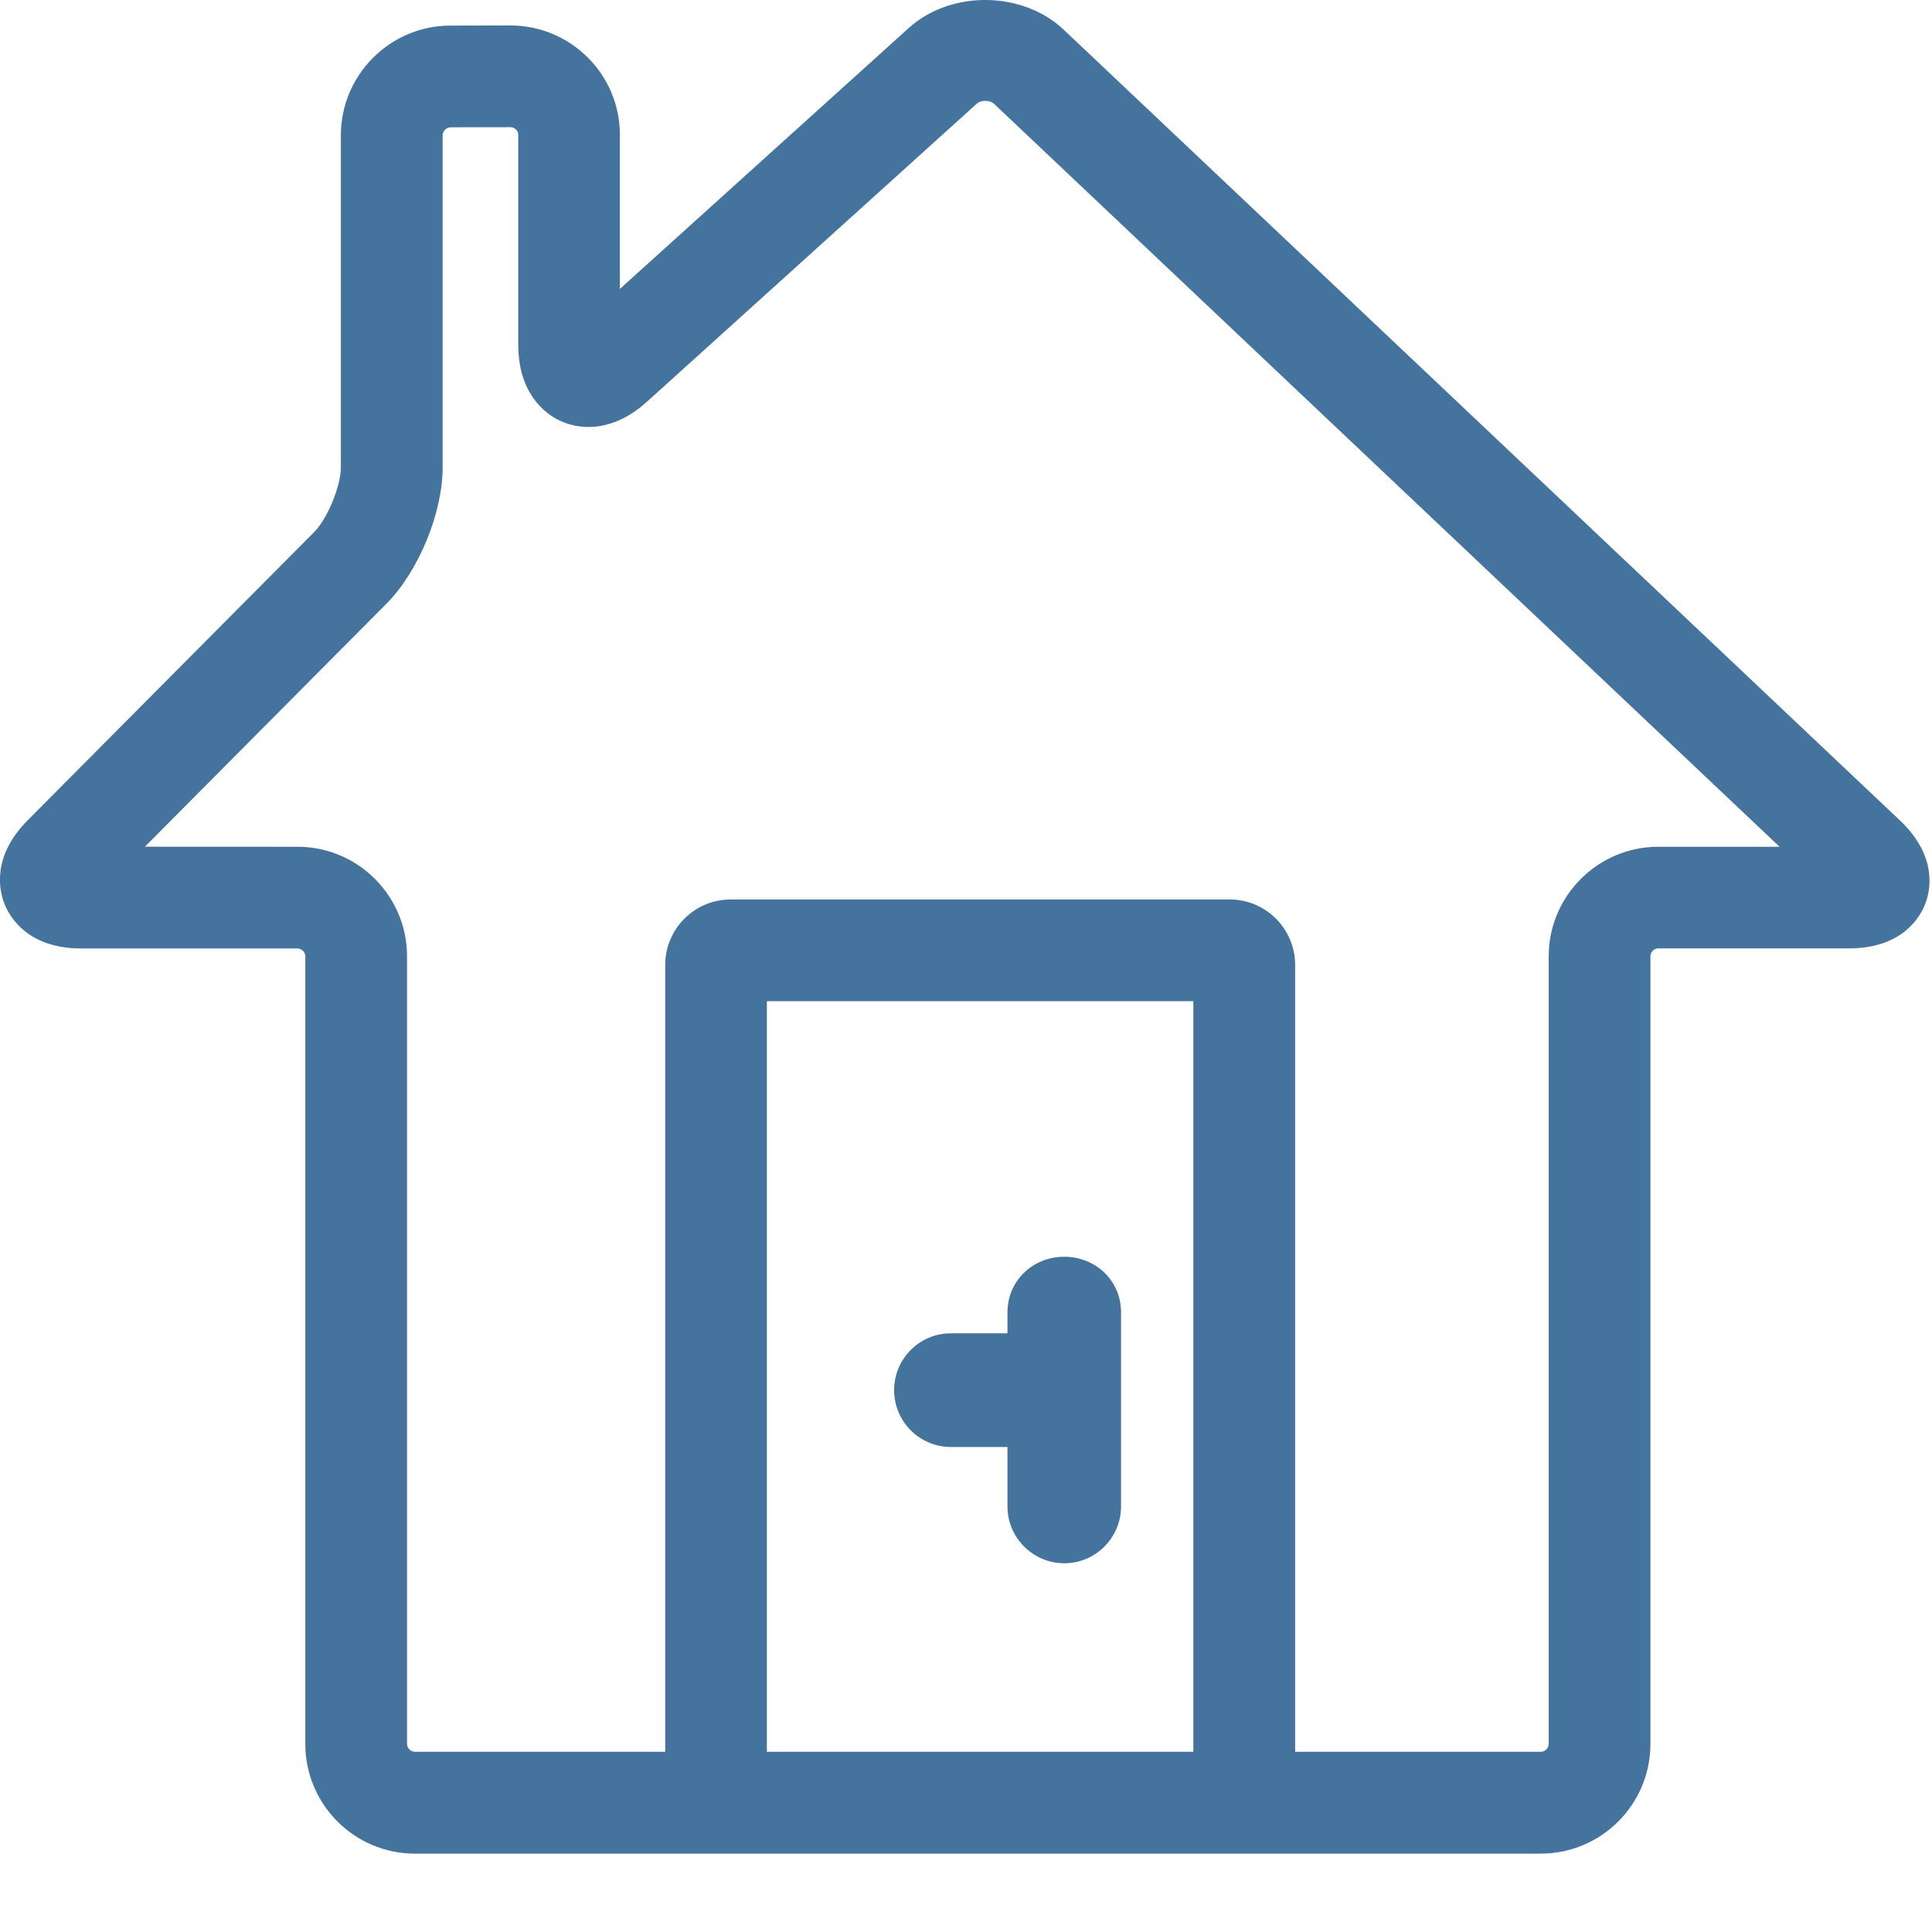
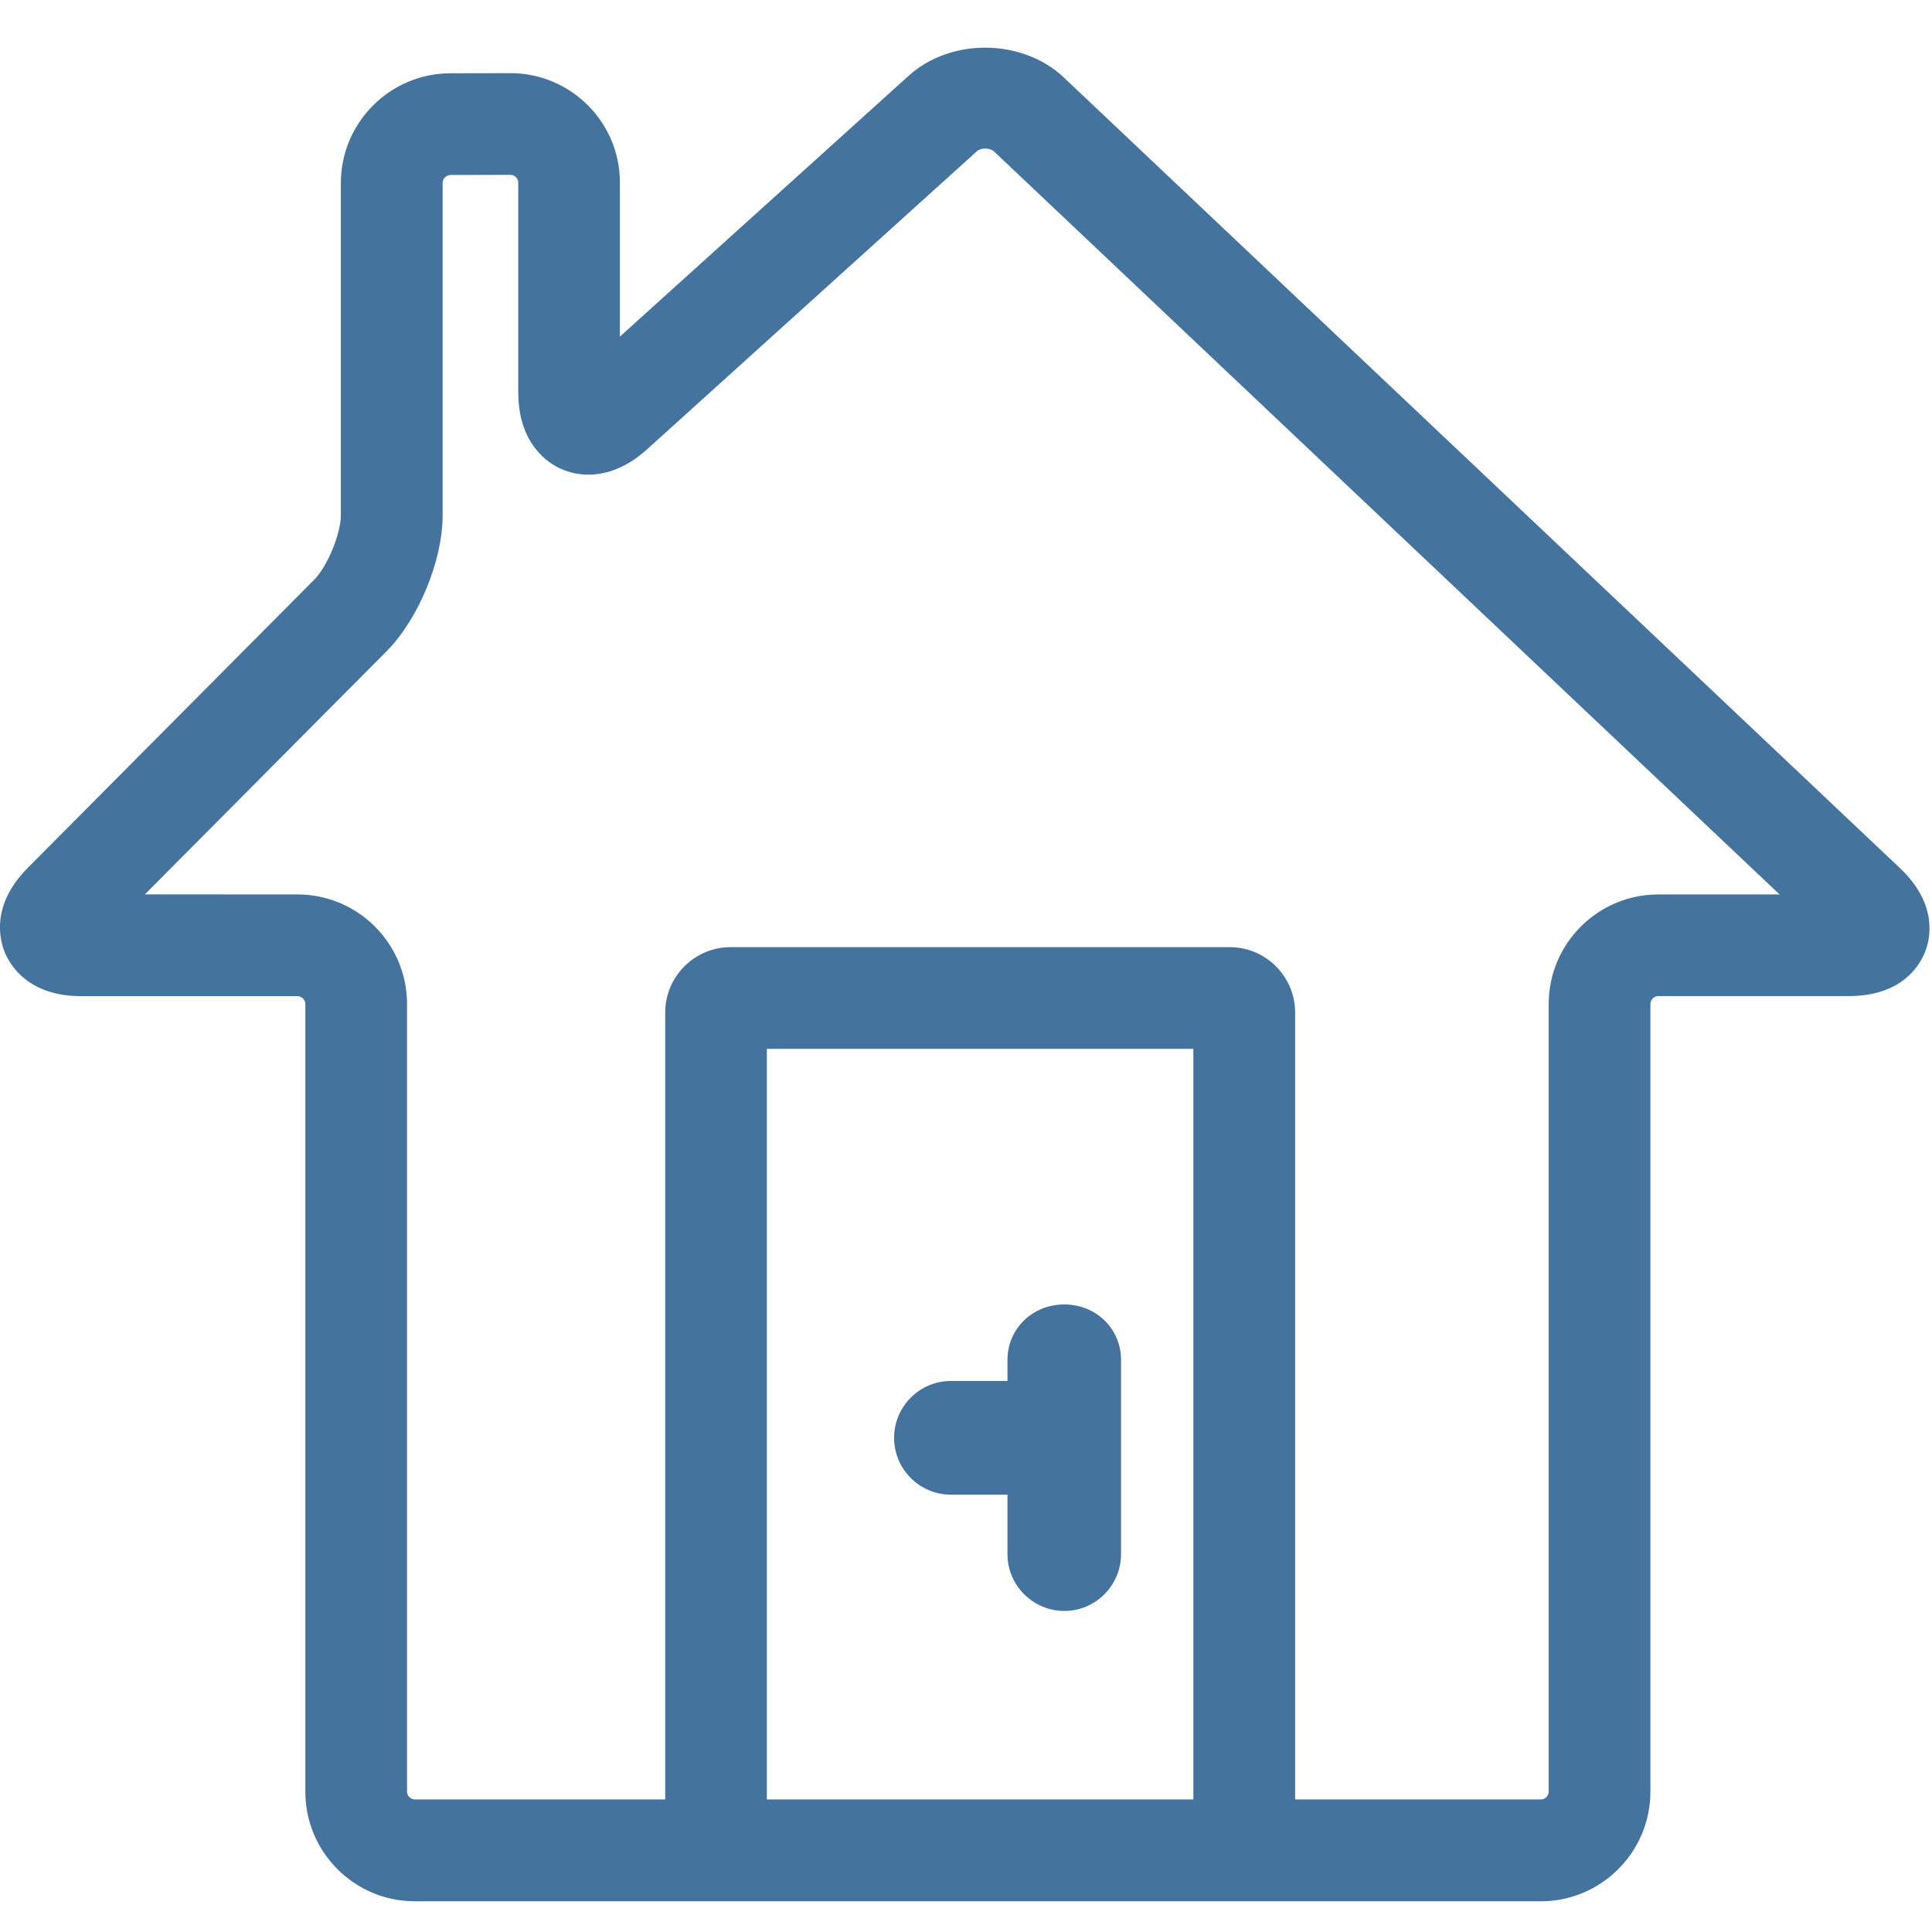
- <svg xmlns="http://www.w3.org/2000/svg" id="feller-1624" x="0px" y="0px" width="28px" height="28px" xml:space="preserve">
+ <svg xmlns="http://www.w3.org/2000/svg" id="feller-1624" x="0px" y="0px" width="28px" height="28px" viewBox="0 -0.691 28 28" xml:space="preserve">
  <path d="M13.781,20.971h0.82v0.861c0,0.454,0.37,0.824,0.824,0.824c0.453,0,0.822-0.37,0.822-0.824v-2.814   c0-0.451-0.361-0.804-0.823-0.804s-0.823,0.353-0.823,0.804v0.305h-0.82c-0.454,0-0.823,0.37-0.823,0.824   S13.327,20.971,13.781,20.971z M27.534,11.889L15.419,0.433c-0.598-0.566-1.637-0.58-2.25-0.026l-4.185,3.78V1.954c0-0.874-0.711-1.585-1.589-1.585   l-0.87,0.002c-0.874,0.002-1.585,0.716-1.585,1.59v4.814c0,0.271-0.195,0.742-0.385,0.934l-4.152,4.177   c-0.536,0.539-0.411,1.039-0.332,1.229c0.079,0.189,0.345,0.631,1.105,0.631h3.135c0.061,0,0.114,0.053,0.114,0.114v11.416   c0,0.875,0.712,1.588,1.587,1.588h16.319c0.875,0,1.588-0.713,1.588-1.588V13.859c0-0.061,0.053-0.114,0.113-0.114h2.762   c0.768,0,1.027-0.444,1.104-0.636C27.975,12.919,28.092,12.417,27.534,11.889z M17.295,25.388h-6.181V14.51h6.181V25.388z    M24.033,12.272c-0.875,0-1.588,0.712-1.588,1.587v11.416c0,0.061-0.053,0.113-0.113,0.113H18.77V13.984   c0-0.522-0.425-0.948-0.946-0.948h-7.236c-0.522,0-0.947,0.425-0.947,0.948v11.404H6.013c-0.061,0-0.114-0.053-0.114-0.113V13.859   c0-0.875-0.712-1.587-1.587-1.587L2.1,12.271l3.501-3.522c0.464-0.467,0.814-1.315,0.814-1.973V1.961   c0-0.062,0.054-0.116,0.115-0.116L7.4,1.843c0.059,0,0.111,0.052,0.111,0.111v3.044c0,0.287,0.065,0.535,0.194,0.735   c0.186,0.289,0.486,0.455,0.824,0.455c0.202,0,0.512-0.063,0.844-0.363l4.785-4.324c0.058-0.053,0.189-0.053,0.248,0.003   l11.385,10.768H24.033z" style="fill: #44739e" />
</svg>
